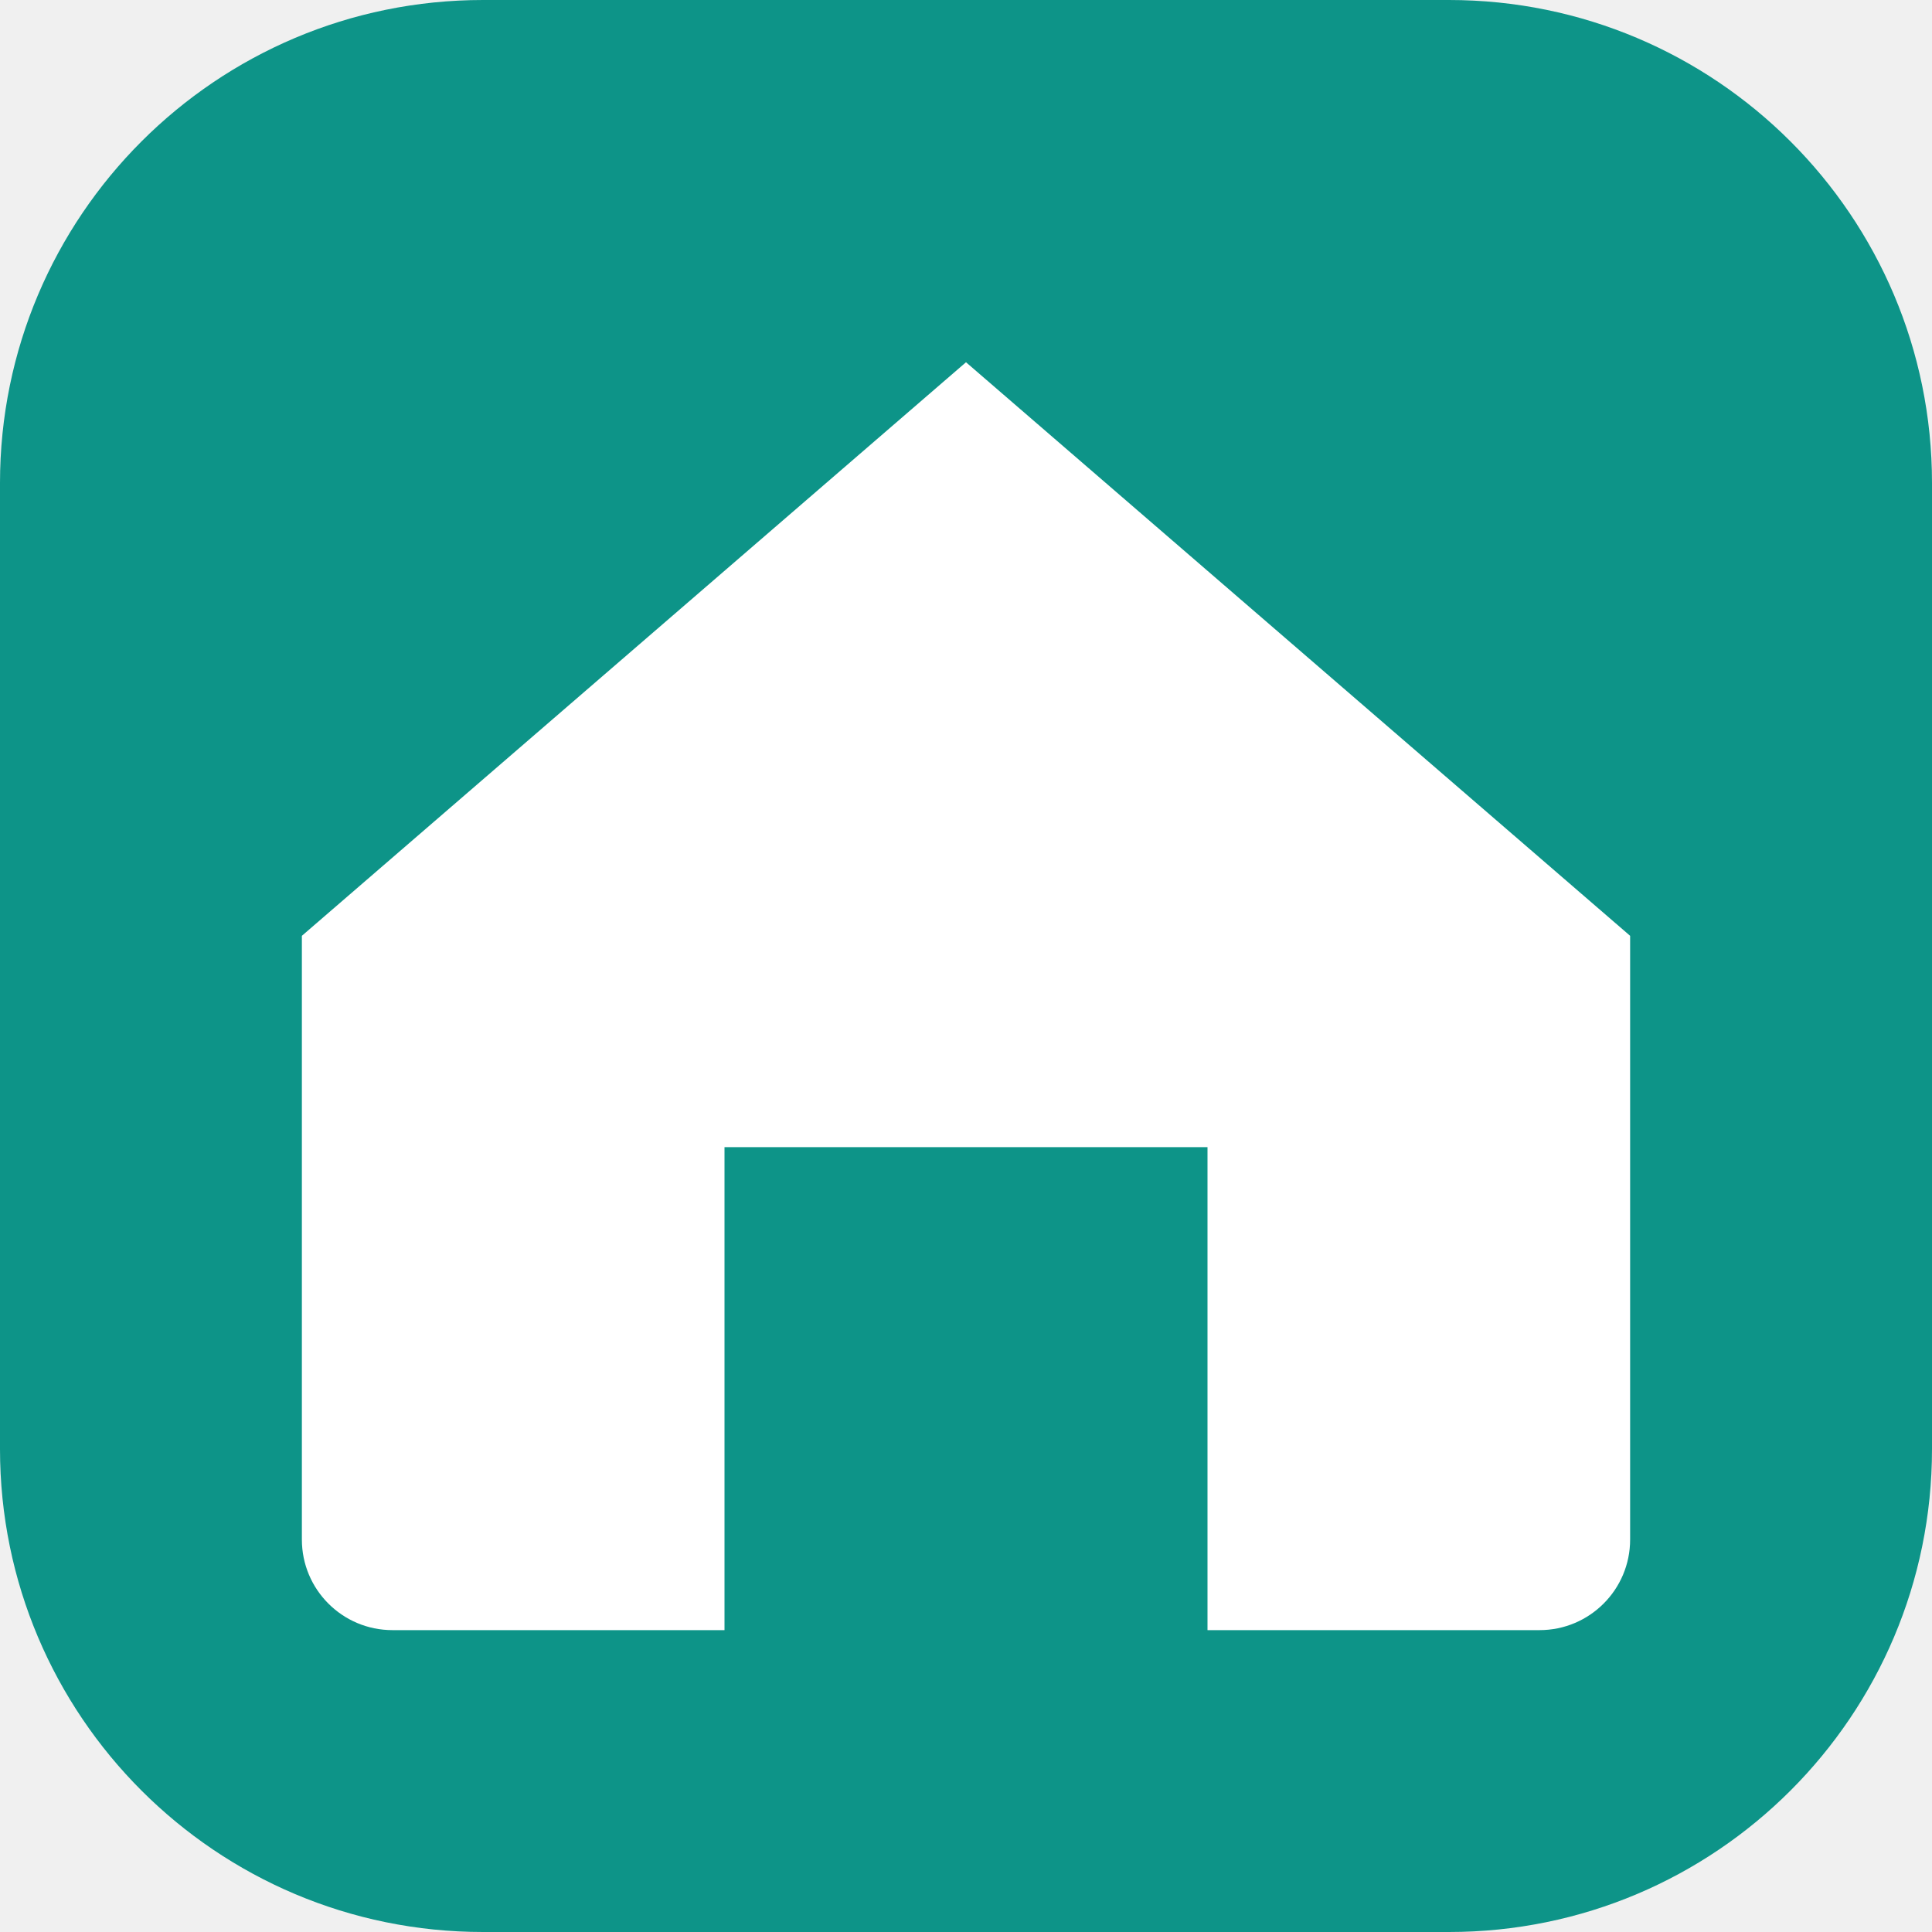
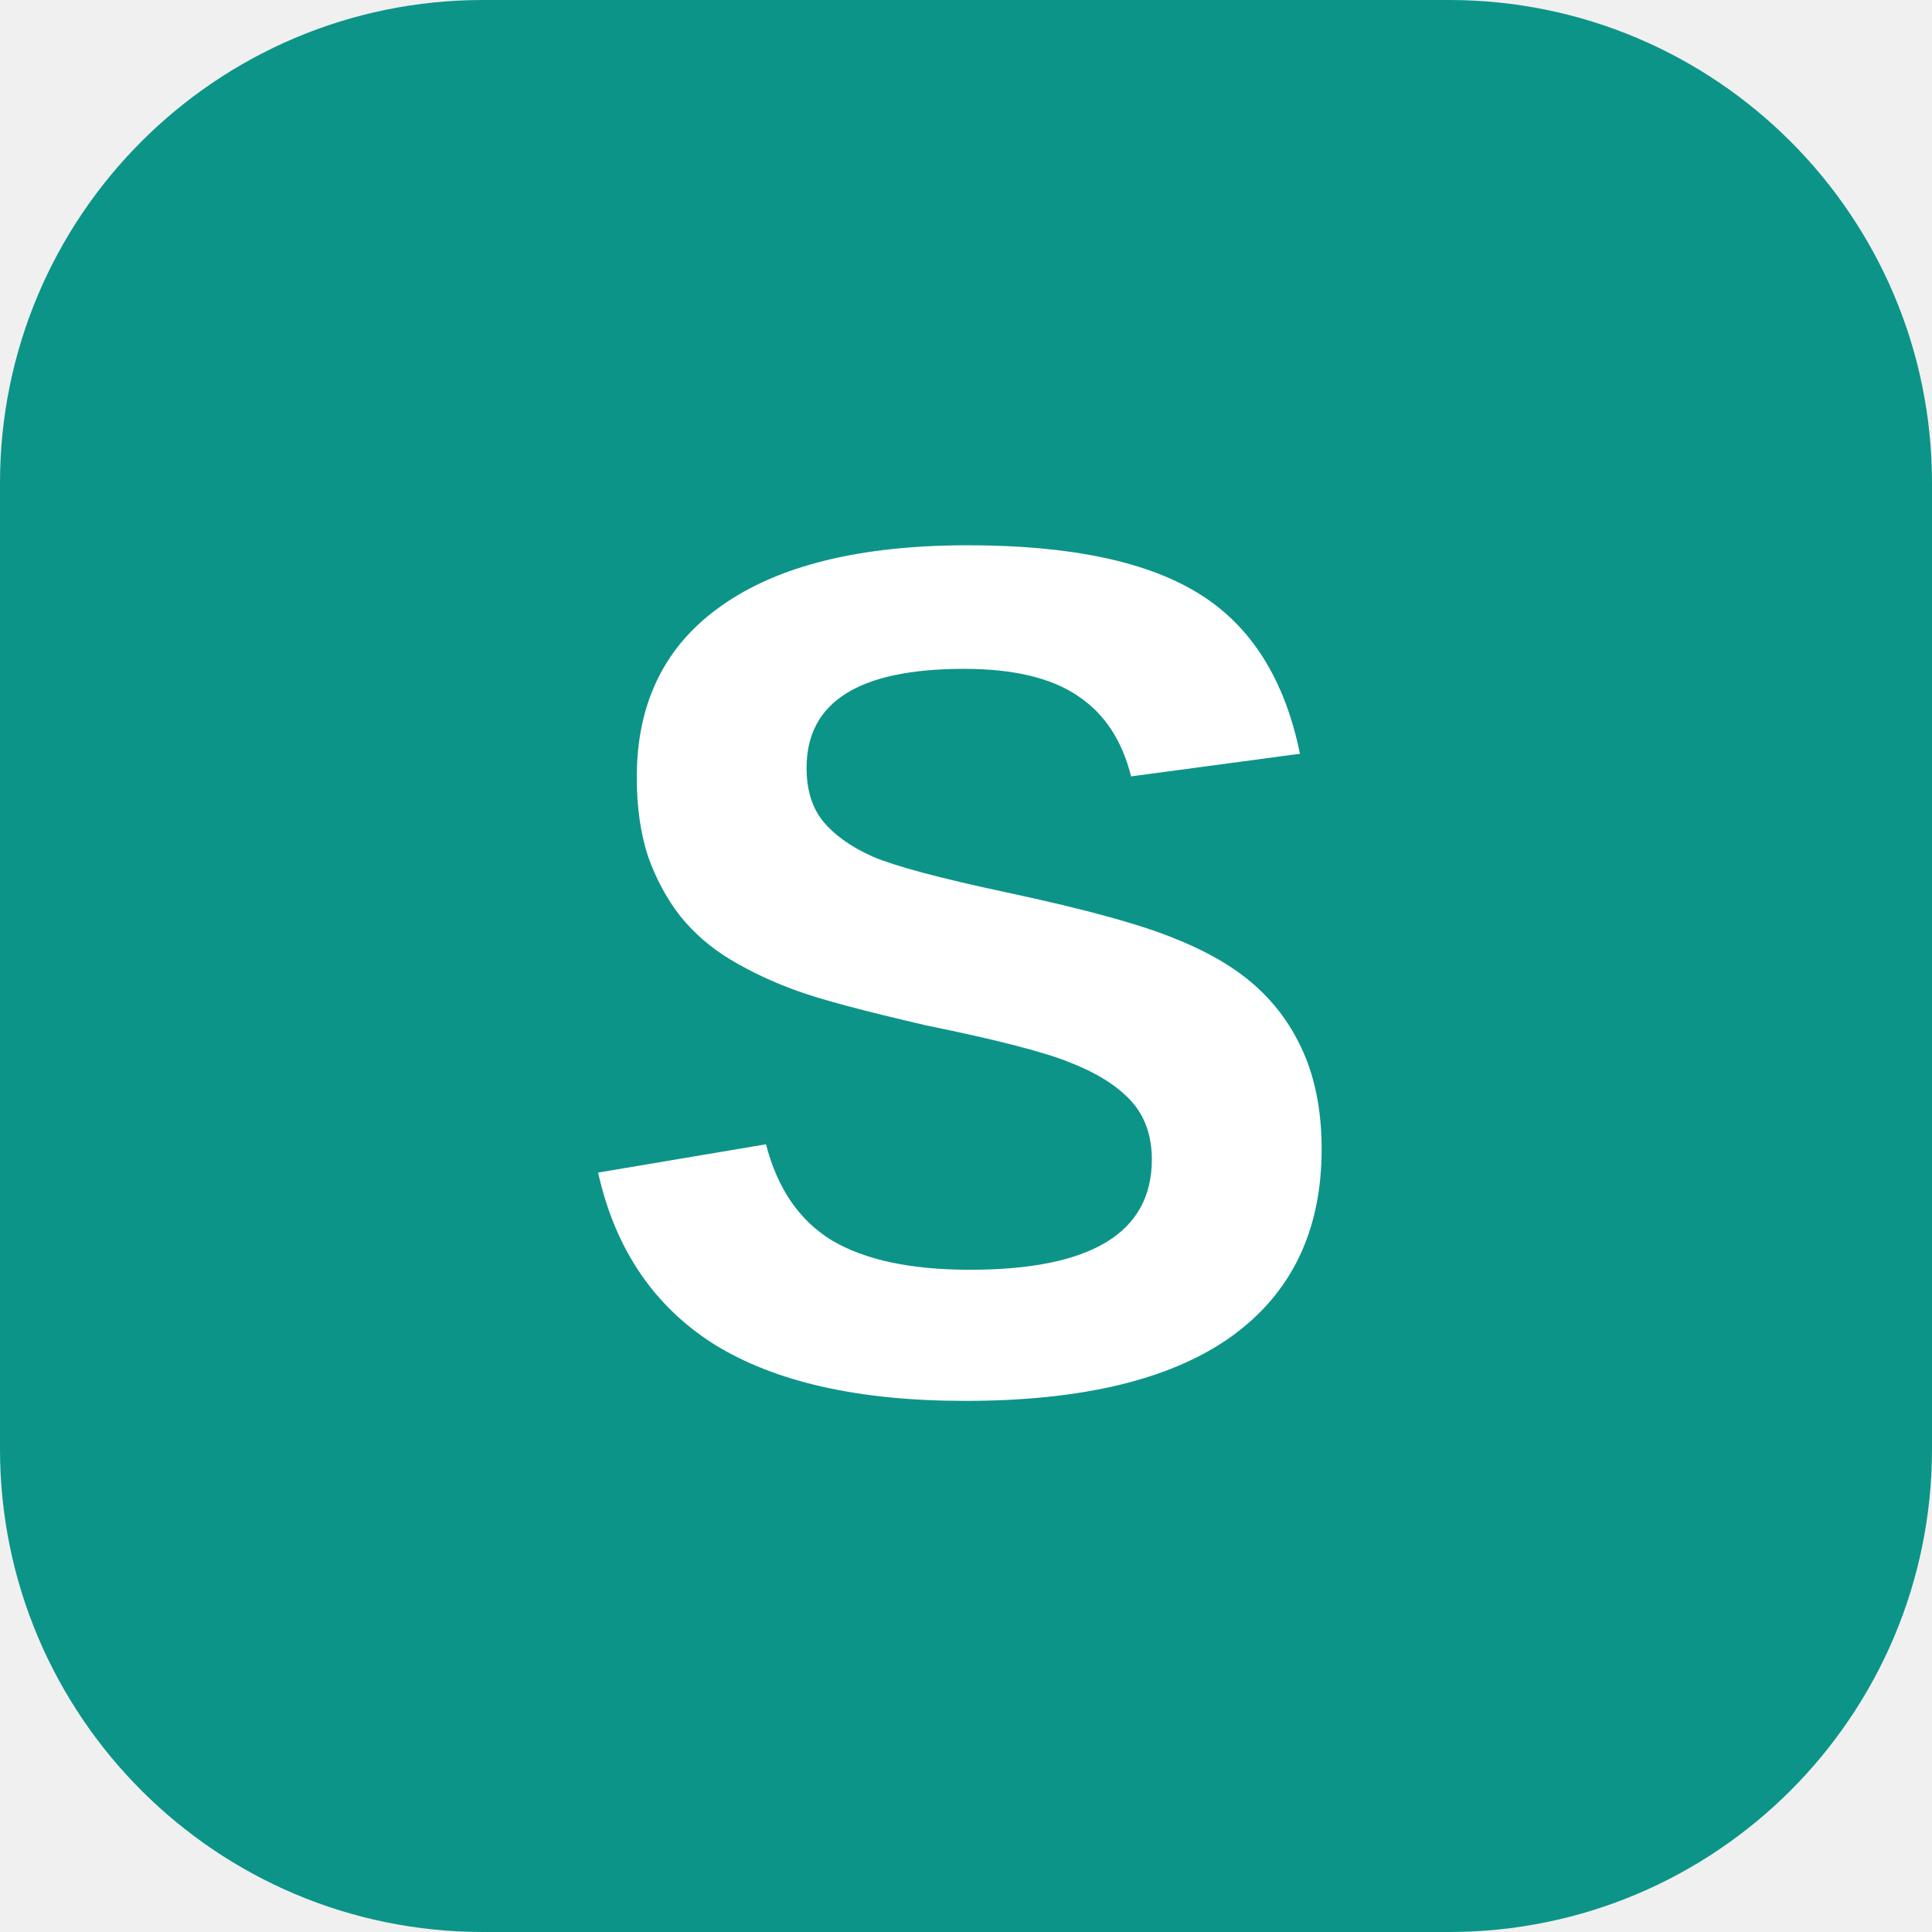
<svg xmlns="http://www.w3.org/2000/svg" viewBox="0 0 32 32">
  <rect width="32" height="32" rx="8" fill="#0d9488" />
-   <path fill="#ffffff" d="M16 6 27 15.5V25.5a1.5 1.5 0 0 1-1.5 1.5H20v-8h-8v8H6.5A1.5 1.5 0 0 1 5 25.5V15.5Z" />
+   <text x="16" y="23" text-anchor="middle" font-family="Arial, Helvetica, sans-serif" font-weight="700" font-size="20" fill="#ffffff">S</text>
</svg>
